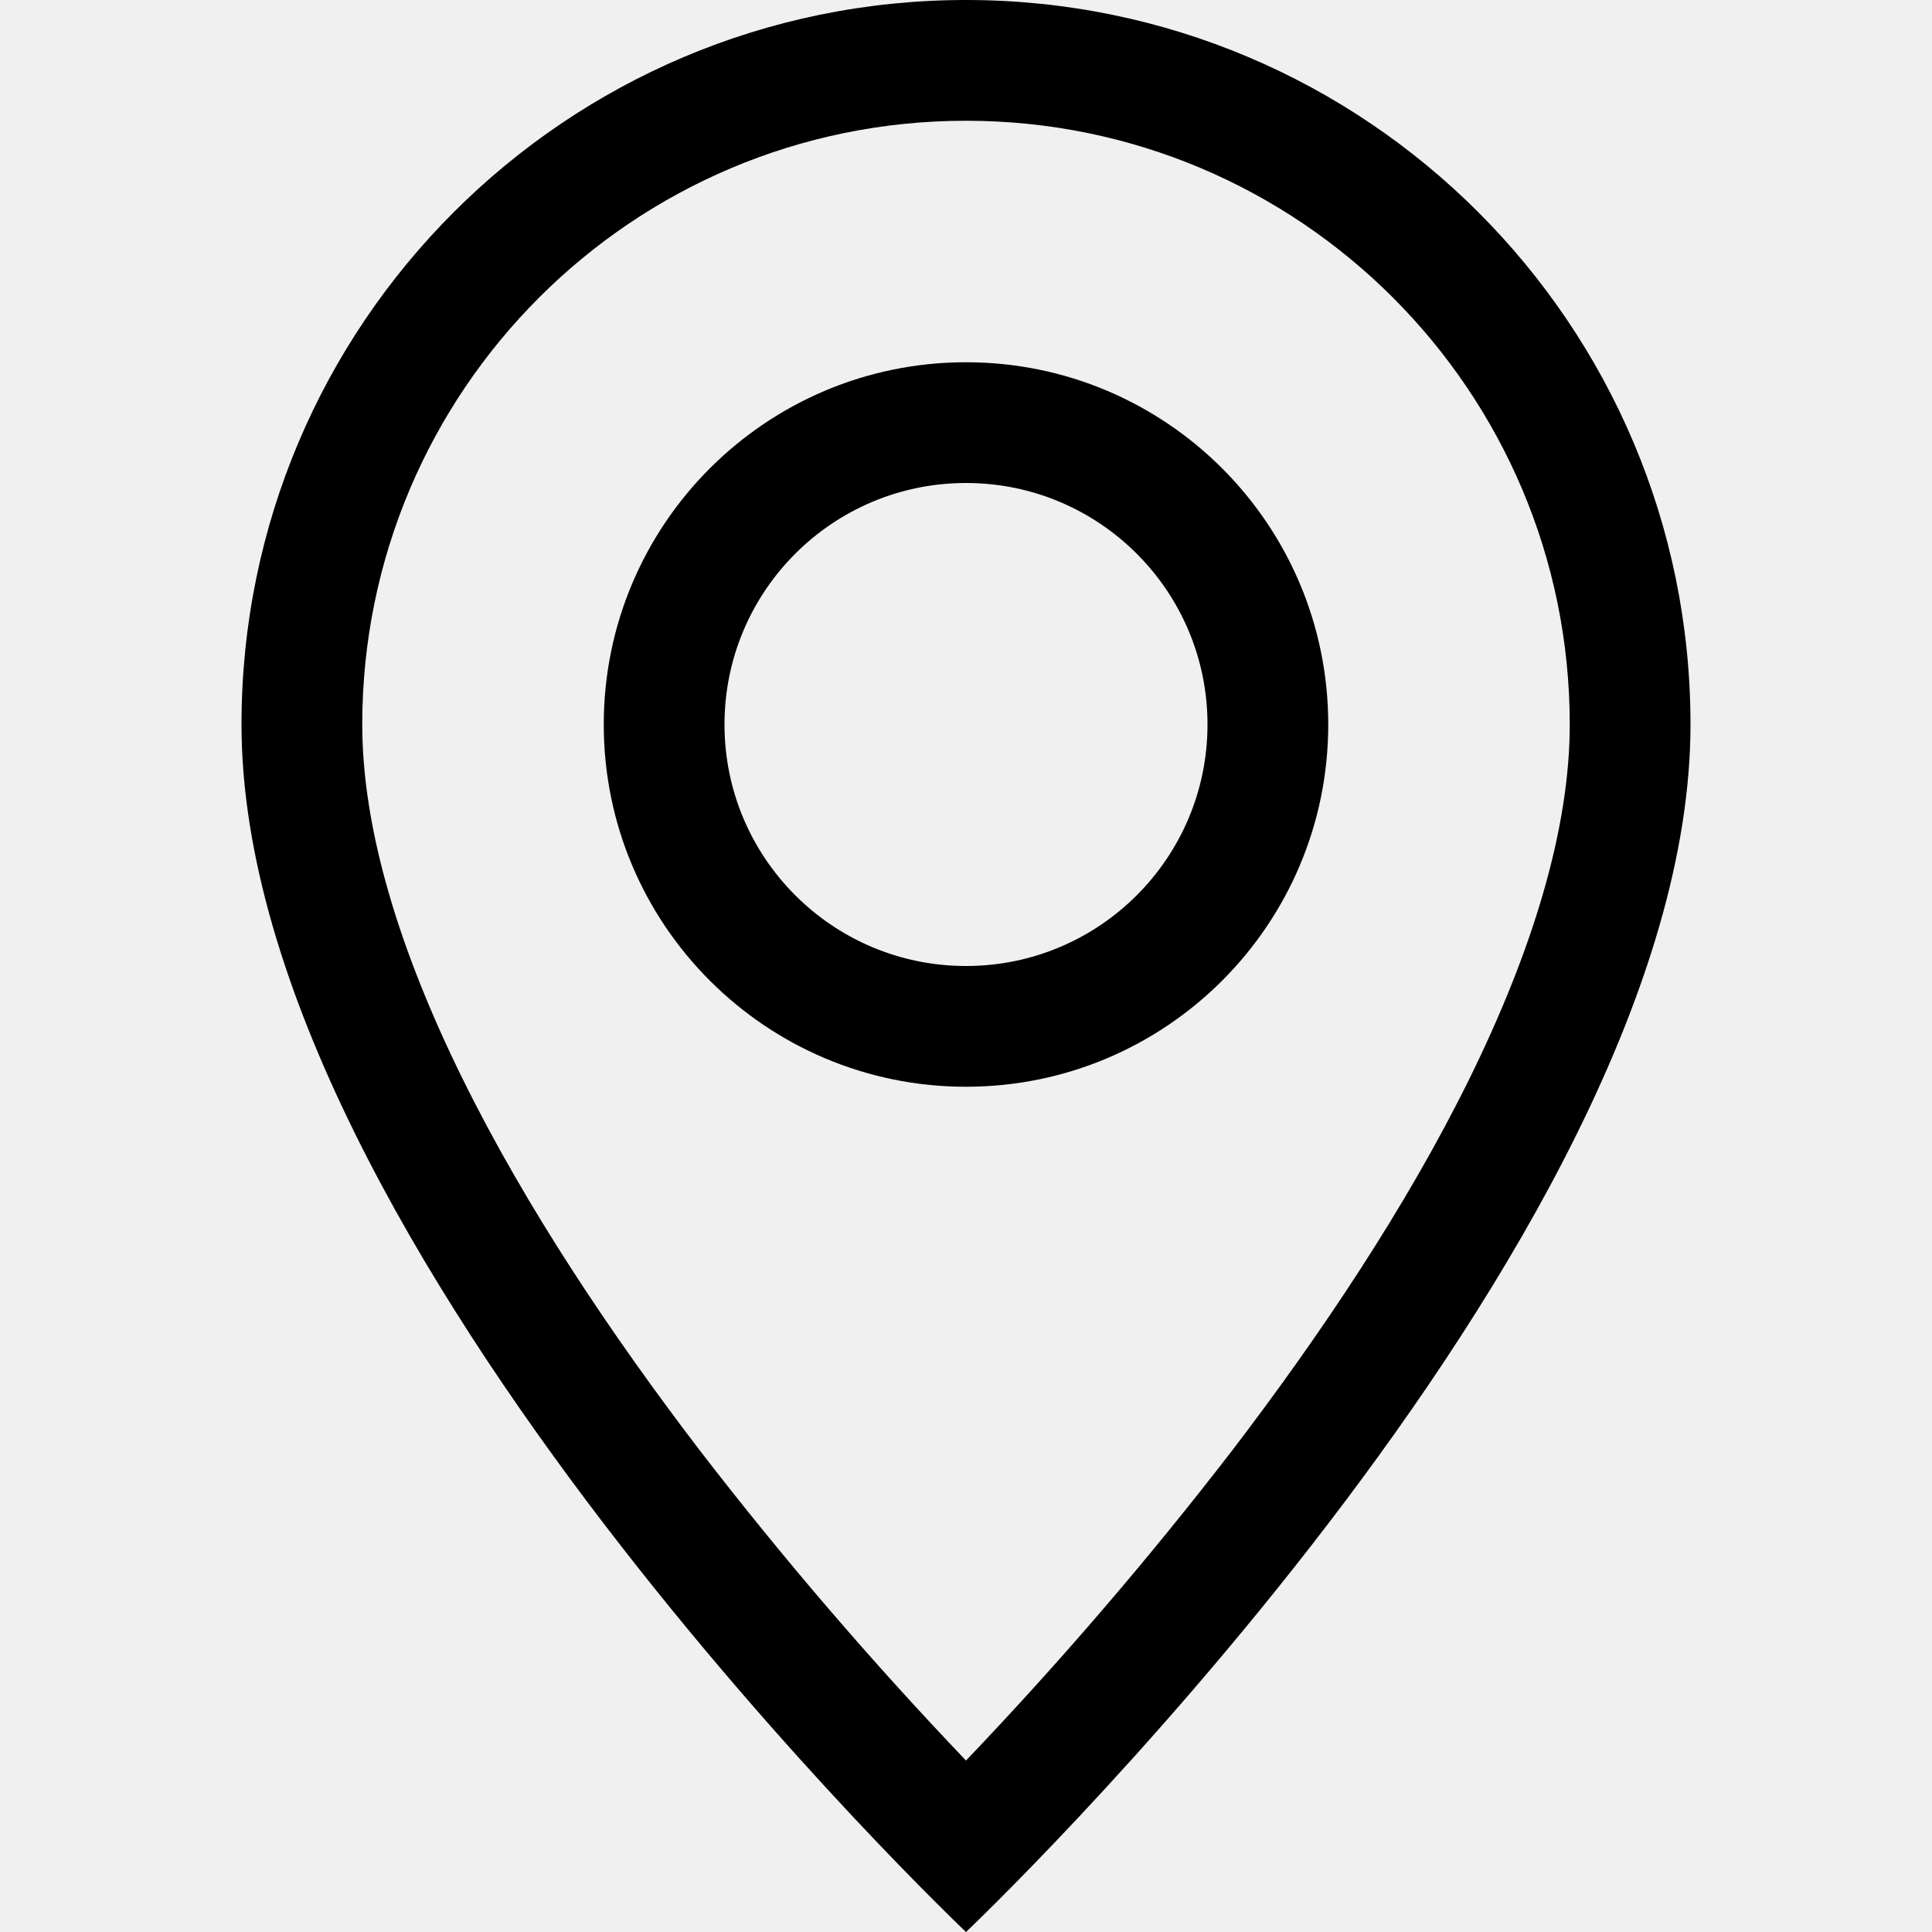
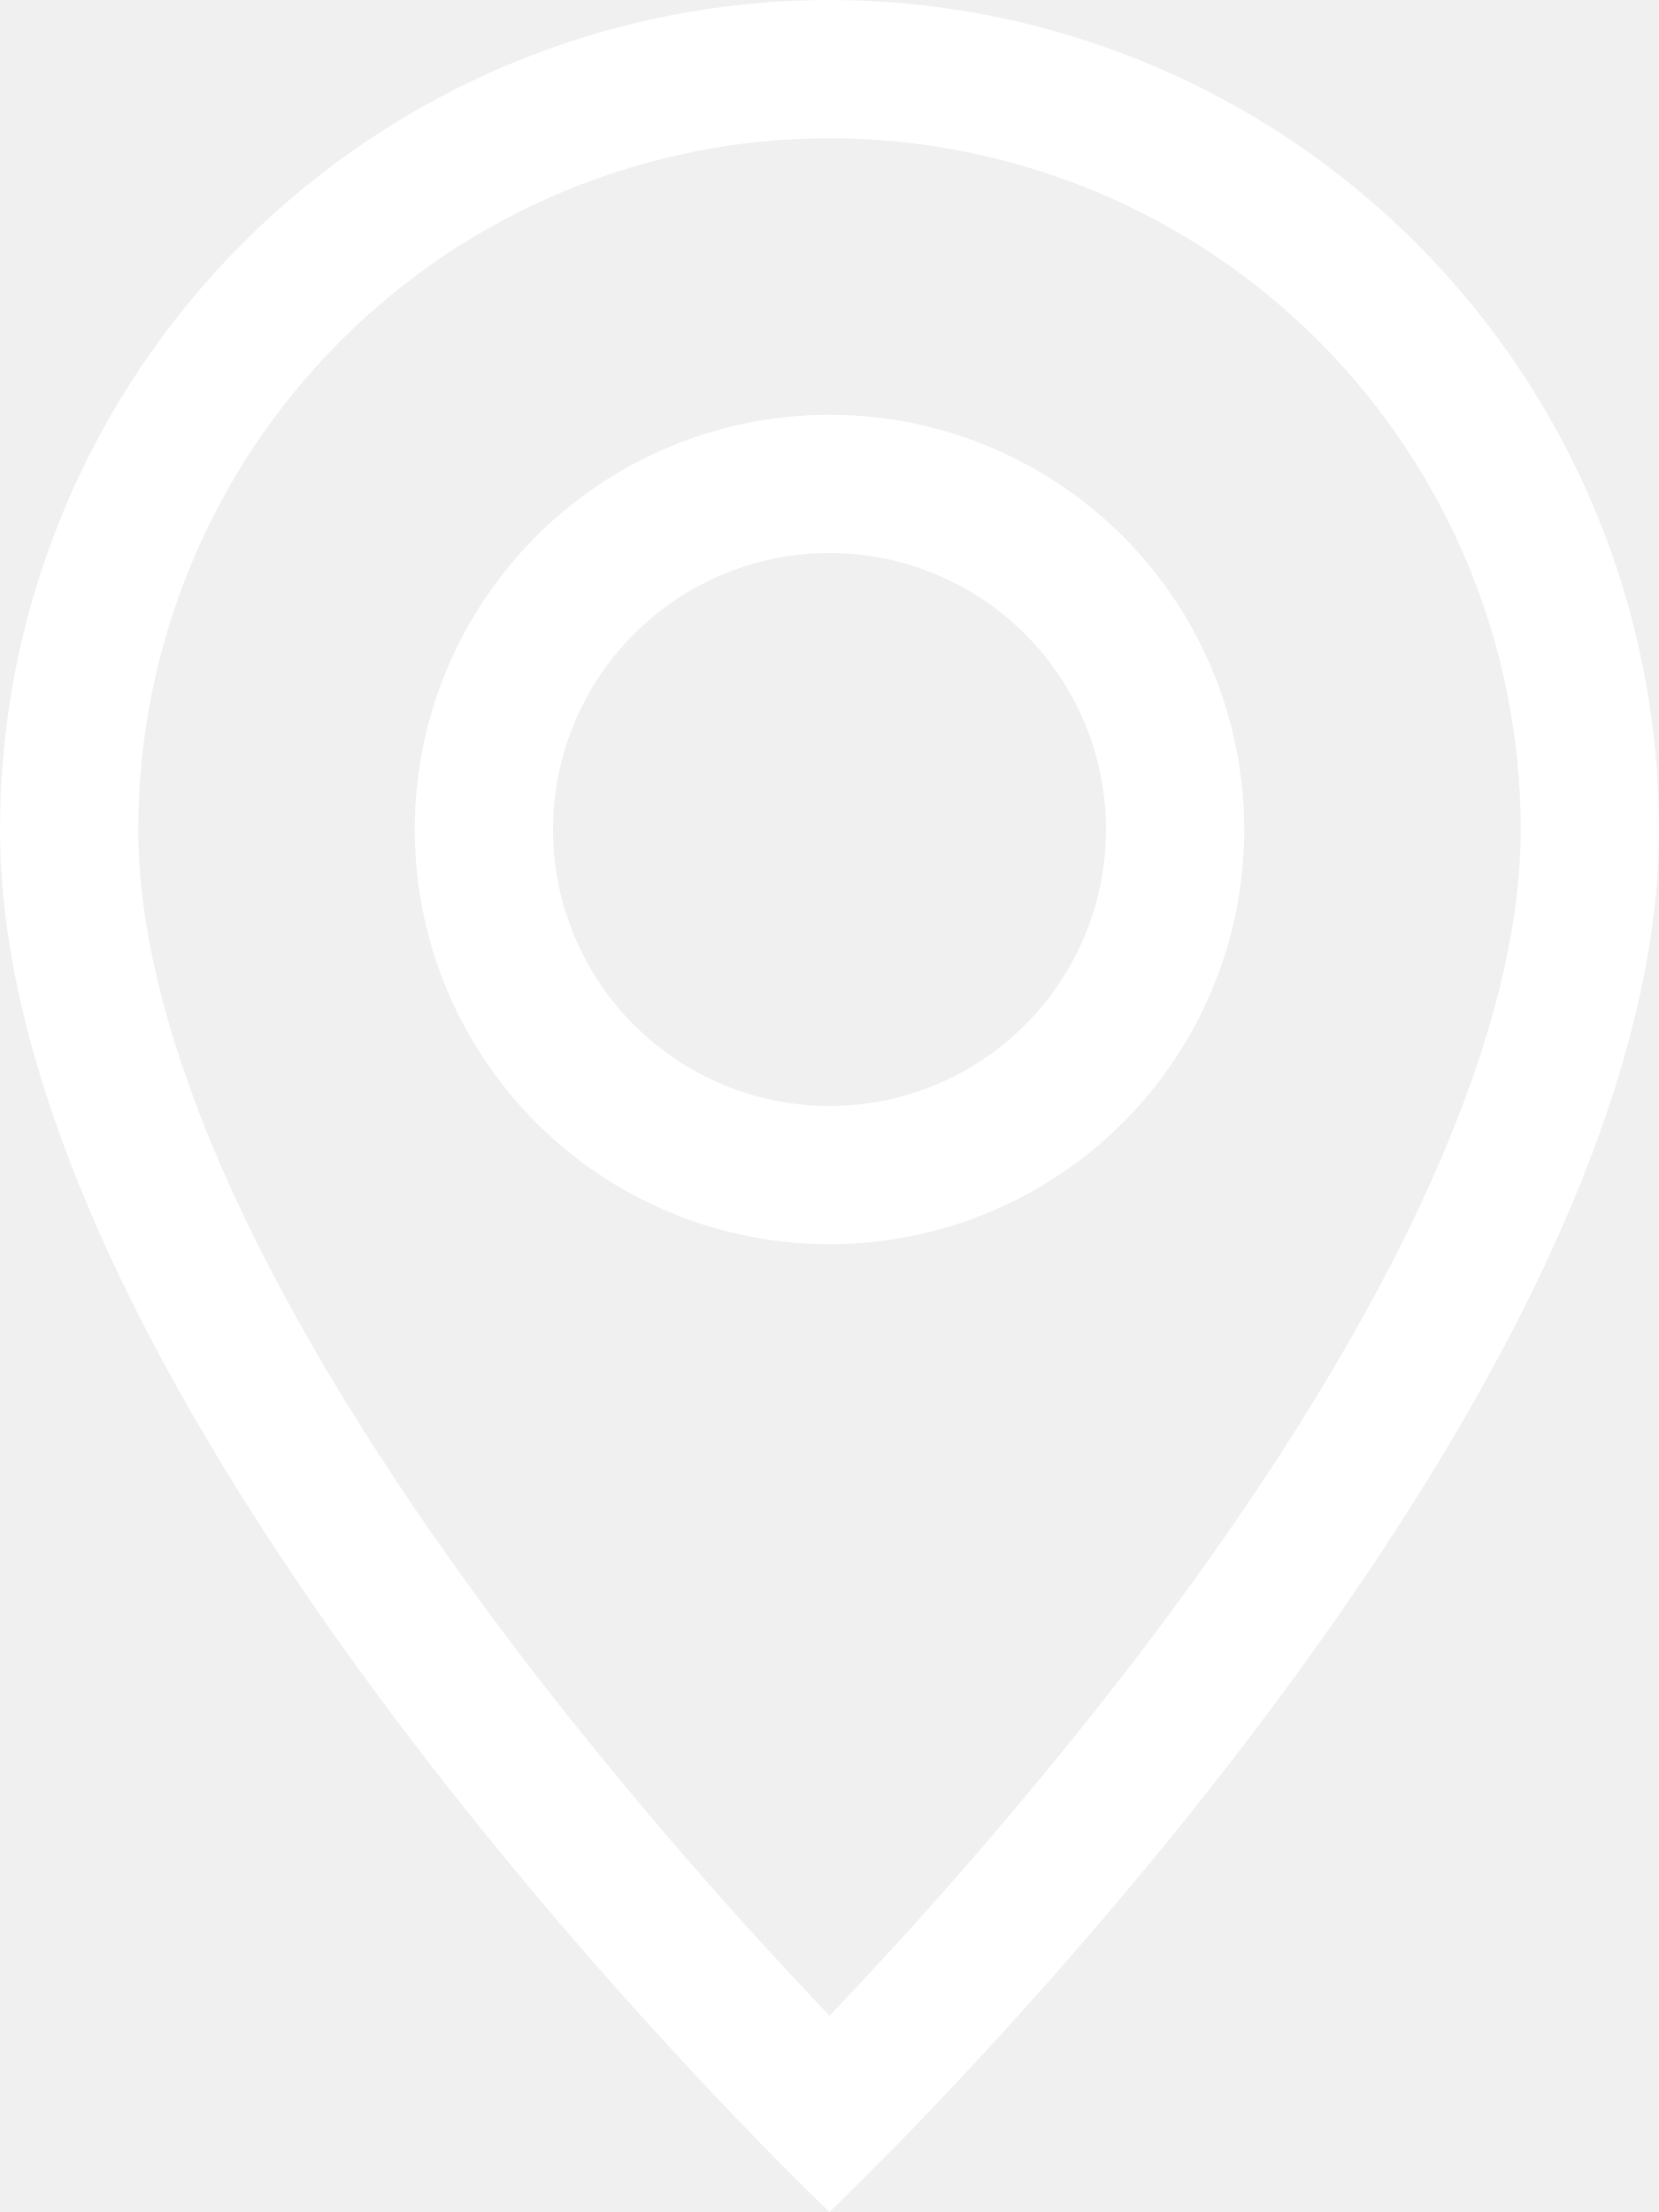
- <svg xmlns="http://www.w3.org/2000/svg" width="16" height="16" fill="currentColor" class="bi bi-geo-alt" viewBox="0 0 16 16">
-   <path d="M12.166 8.94c-.524 1.062-1.234 2.12-1.96 3.07A32 32 0 0 1 8 14.58a32 32 0 0 1-2.206-2.57c-.726-.95-1.436-2.008-1.96-3.07C3.304 7.867 3 6.862 3 6a5 5 0 0 1 10 0c0 .862-.305 1.867-.834 2.94M8 16s6-5.686 6-10A6 6 0 0 0 2 6c0 4.314 6 10 6 10" />
-   <path d="M8 8a2 2 0 1 1 0-4 2 2 0 0 1 0 4m0 1a3 3 0 1 0 0-6 3 3 0 0 0 0 6" />
+ <svg xmlns="http://www.w3.org/2000/svg" width="24" height="32" viewBox="0 0 24 32" fill="none">
+   <path d="M20.332 17.88C19.284 20.004 17.864 22.12 16.412 24.02C15.033 25.81 13.56 27.526 12 29.16C10.44 27.526 8.967 25.81 7.588 24.02C6.136 22.12 4.716 20.004 3.668 17.88C2.608 15.734 2 13.724 2 12C2 9.348 3.054 6.804 4.929 4.929C6.804 3.054 9.348 2 12 2C14.652 2 17.196 3.054 19.071 4.929C20.946 6.804 22 9.348 22 12C22 13.724 21.39 15.734 20.332 17.88ZM12 32C12 32 24 20.628 24 12C24 8.817 22.736 5.765 20.485 3.515C18.235 1.264 15.183 0 12 0C8.817 0 5.765 1.264 3.515 3.515C1.264 5.765 4.74244e-08 8.817 0 12C0 20.628 12 32 12 32Z" fill="white" />
+   <path d="M12 16C10.939 16 9.922 15.579 9.172 14.828C8.421 14.078 8 13.061 8 12C8 10.939 8.421 9.922 9.172 9.172C9.922 8.421 10.939 8 12 8C13.061 8 14.078 8.421 14.828 9.172C15.579 9.922 16 10.939 16 12C16 13.061 15.579 14.078 14.828 14.828C14.078 15.579 13.061 16 12 16ZM12 18C13.591 18 15.117 17.368 16.243 16.243C17.368 15.117 18 13.591 18 12C18 10.409 17.368 8.883 16.243 7.757C15.117 6.632 13.591 6 12 6C10.409 6 8.883 6.632 7.757 7.757C6.632 8.883 6 10.409 6 12C6 13.591 6.632 15.117 7.757 16.243C8.883 17.368 10.409 18 12 18Z" fill="white" />
</svg>
